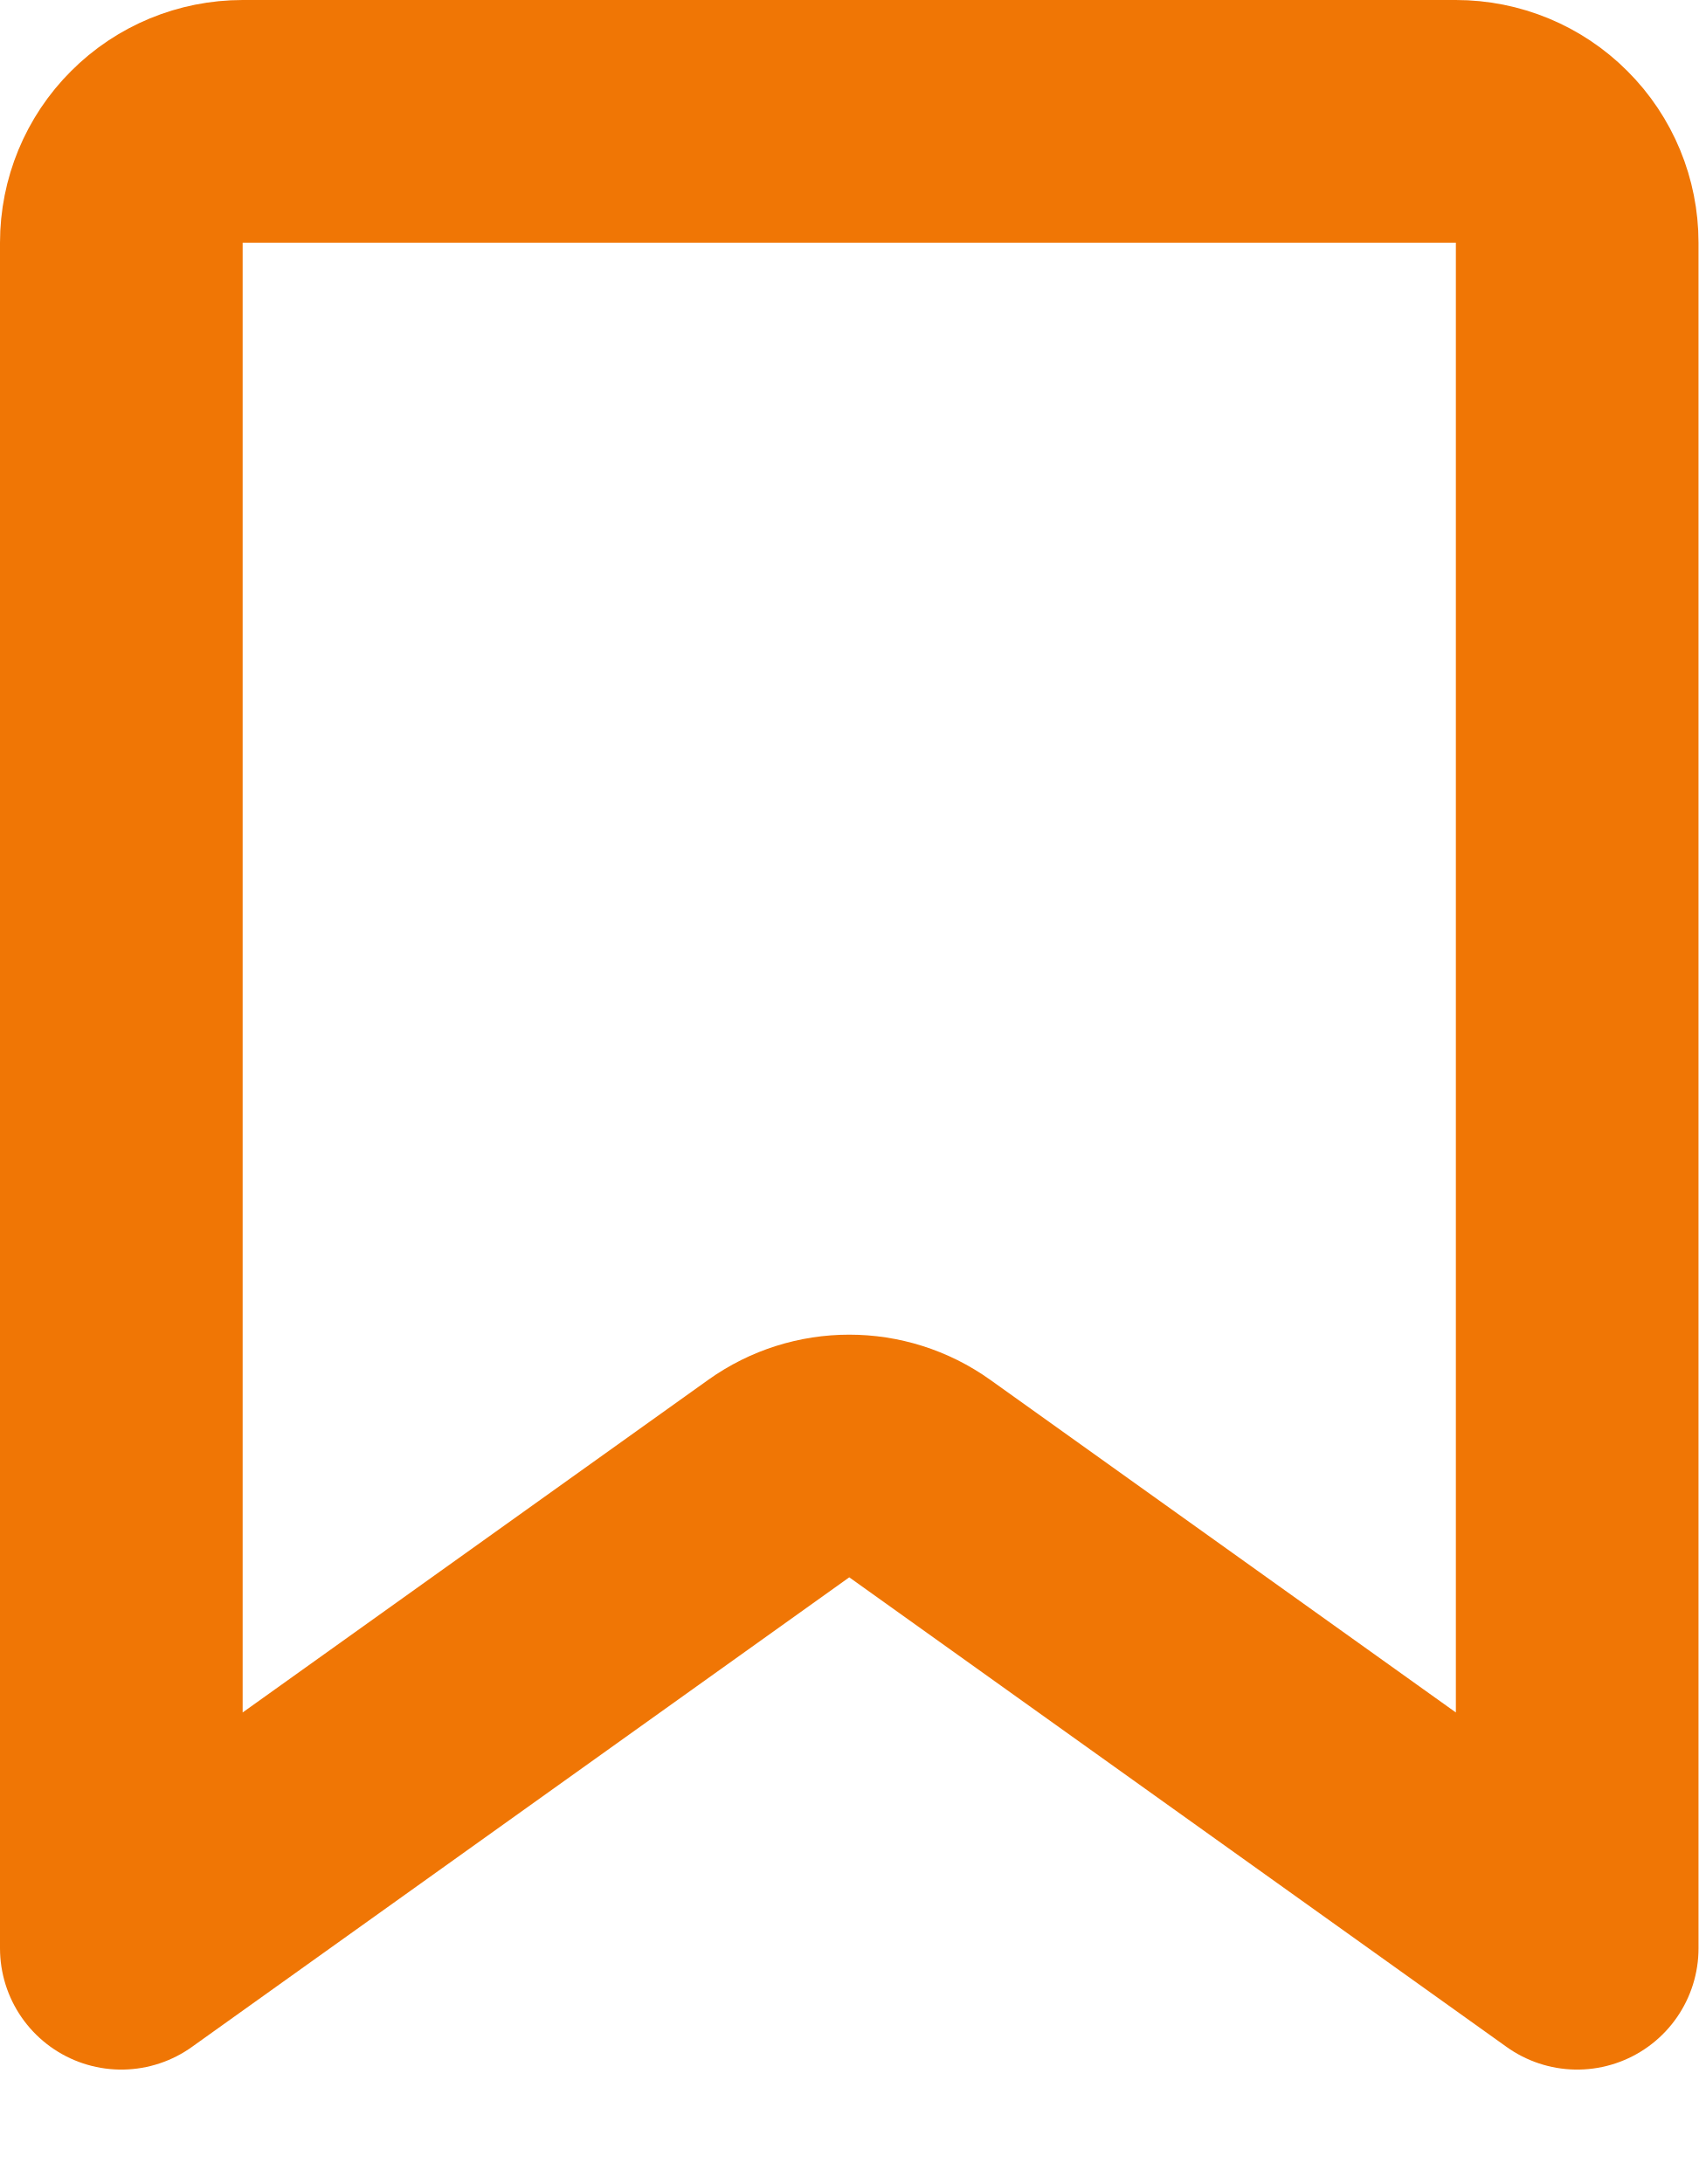
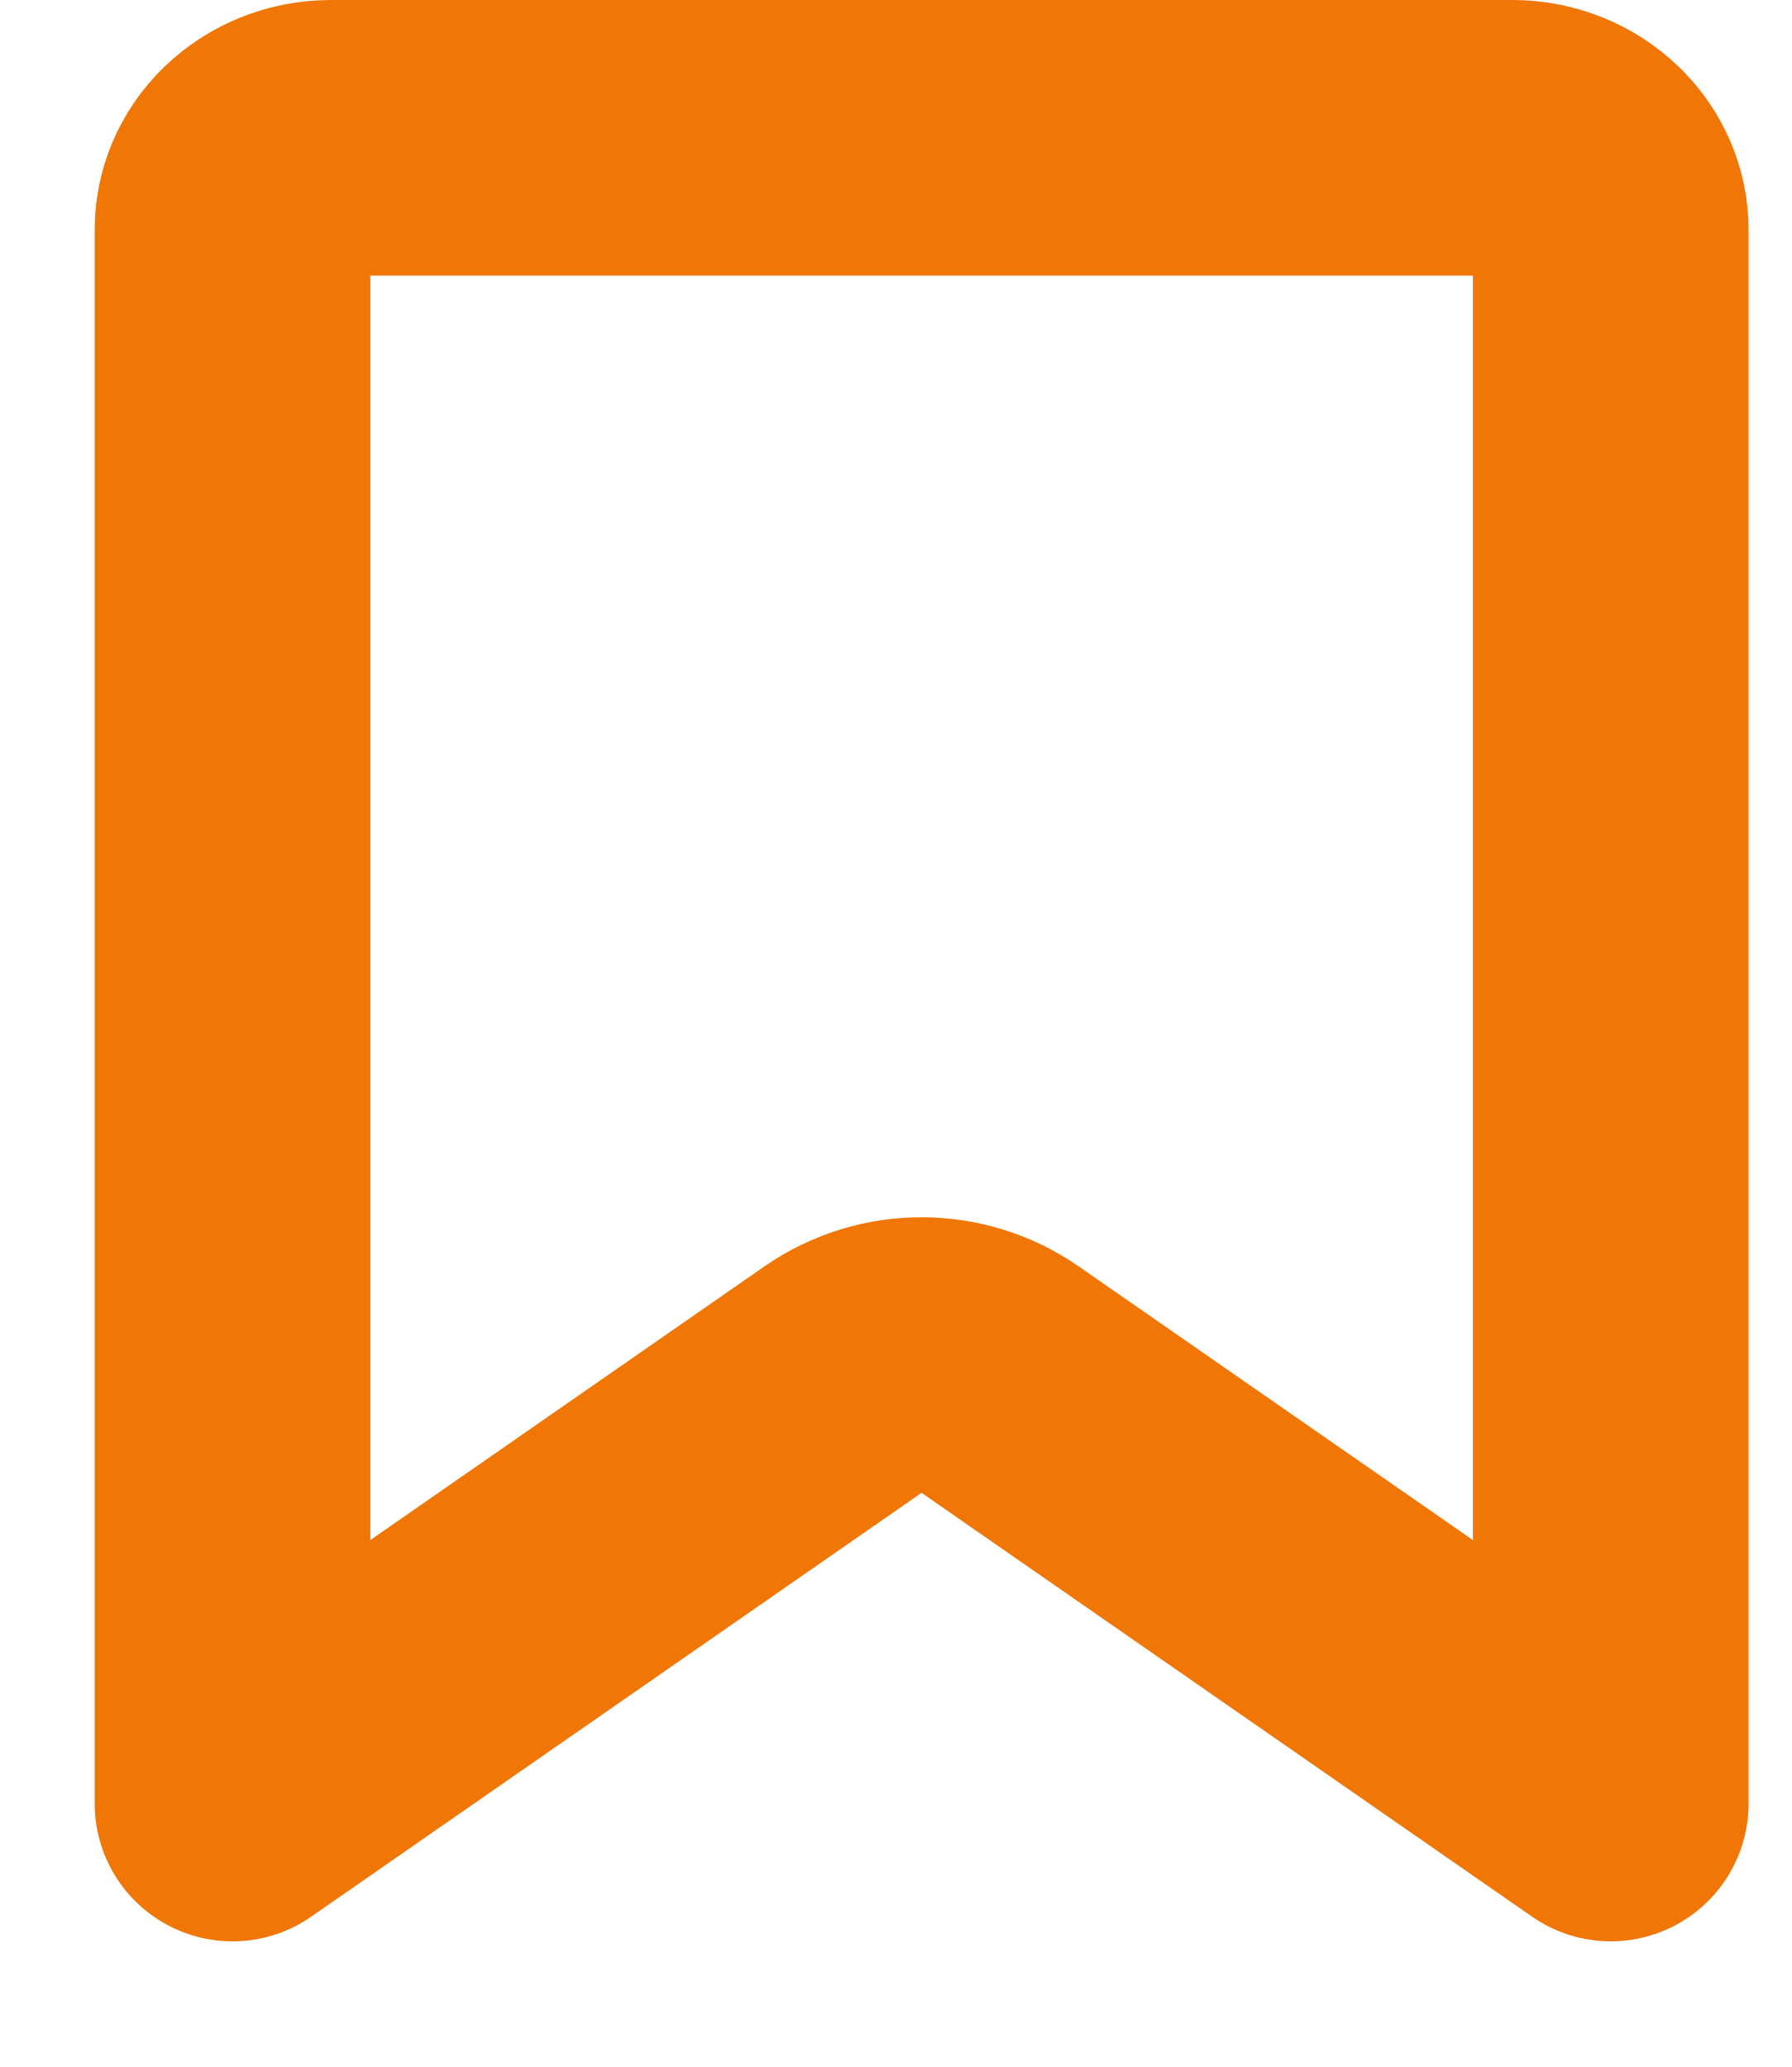
- <svg xmlns="http://www.w3.org/2000/svg" width="14" height="18" viewBox="0 0 14 18" fill="none">
-   <path d="M6.419 12.186L1 16.057V2C1 1.735 1.105 1.48 1.293 1.293C1.48 1.105 1.735 1 2 1H12C12.265 1 12.52 1.105 12.707 1.293C12.895 1.48 13 1.735 13 2V16.057L7.581 12.186C7.234 11.938 6.766 11.938 6.419 12.186Z" stroke="#F07605" stroke-width="2" stroke-linecap="round" stroke-linejoin="round" />
+ <svg xmlns="http://www.w3.org/2000/svg" width="13" height="15" viewBox="0 0 13 15" fill="none">
+   <path d="M6.116 10.012L1.687 13.088V1.667C1.687 1.499 1.755 1.332 1.886 1.205C2.018 1.077 2.202 1 2.401 1H10.972C11.171 1 11.355 1.077 11.487 1.205C11.618 1.332 11.687 1.499 11.687 1.667V13.088L7.257 10.012C6.914 9.774 6.459 9.774 6.116 10.012Z" stroke="#F07605" stroke-width="2" stroke-linecap="round" stroke-linejoin="round" />
</svg>
